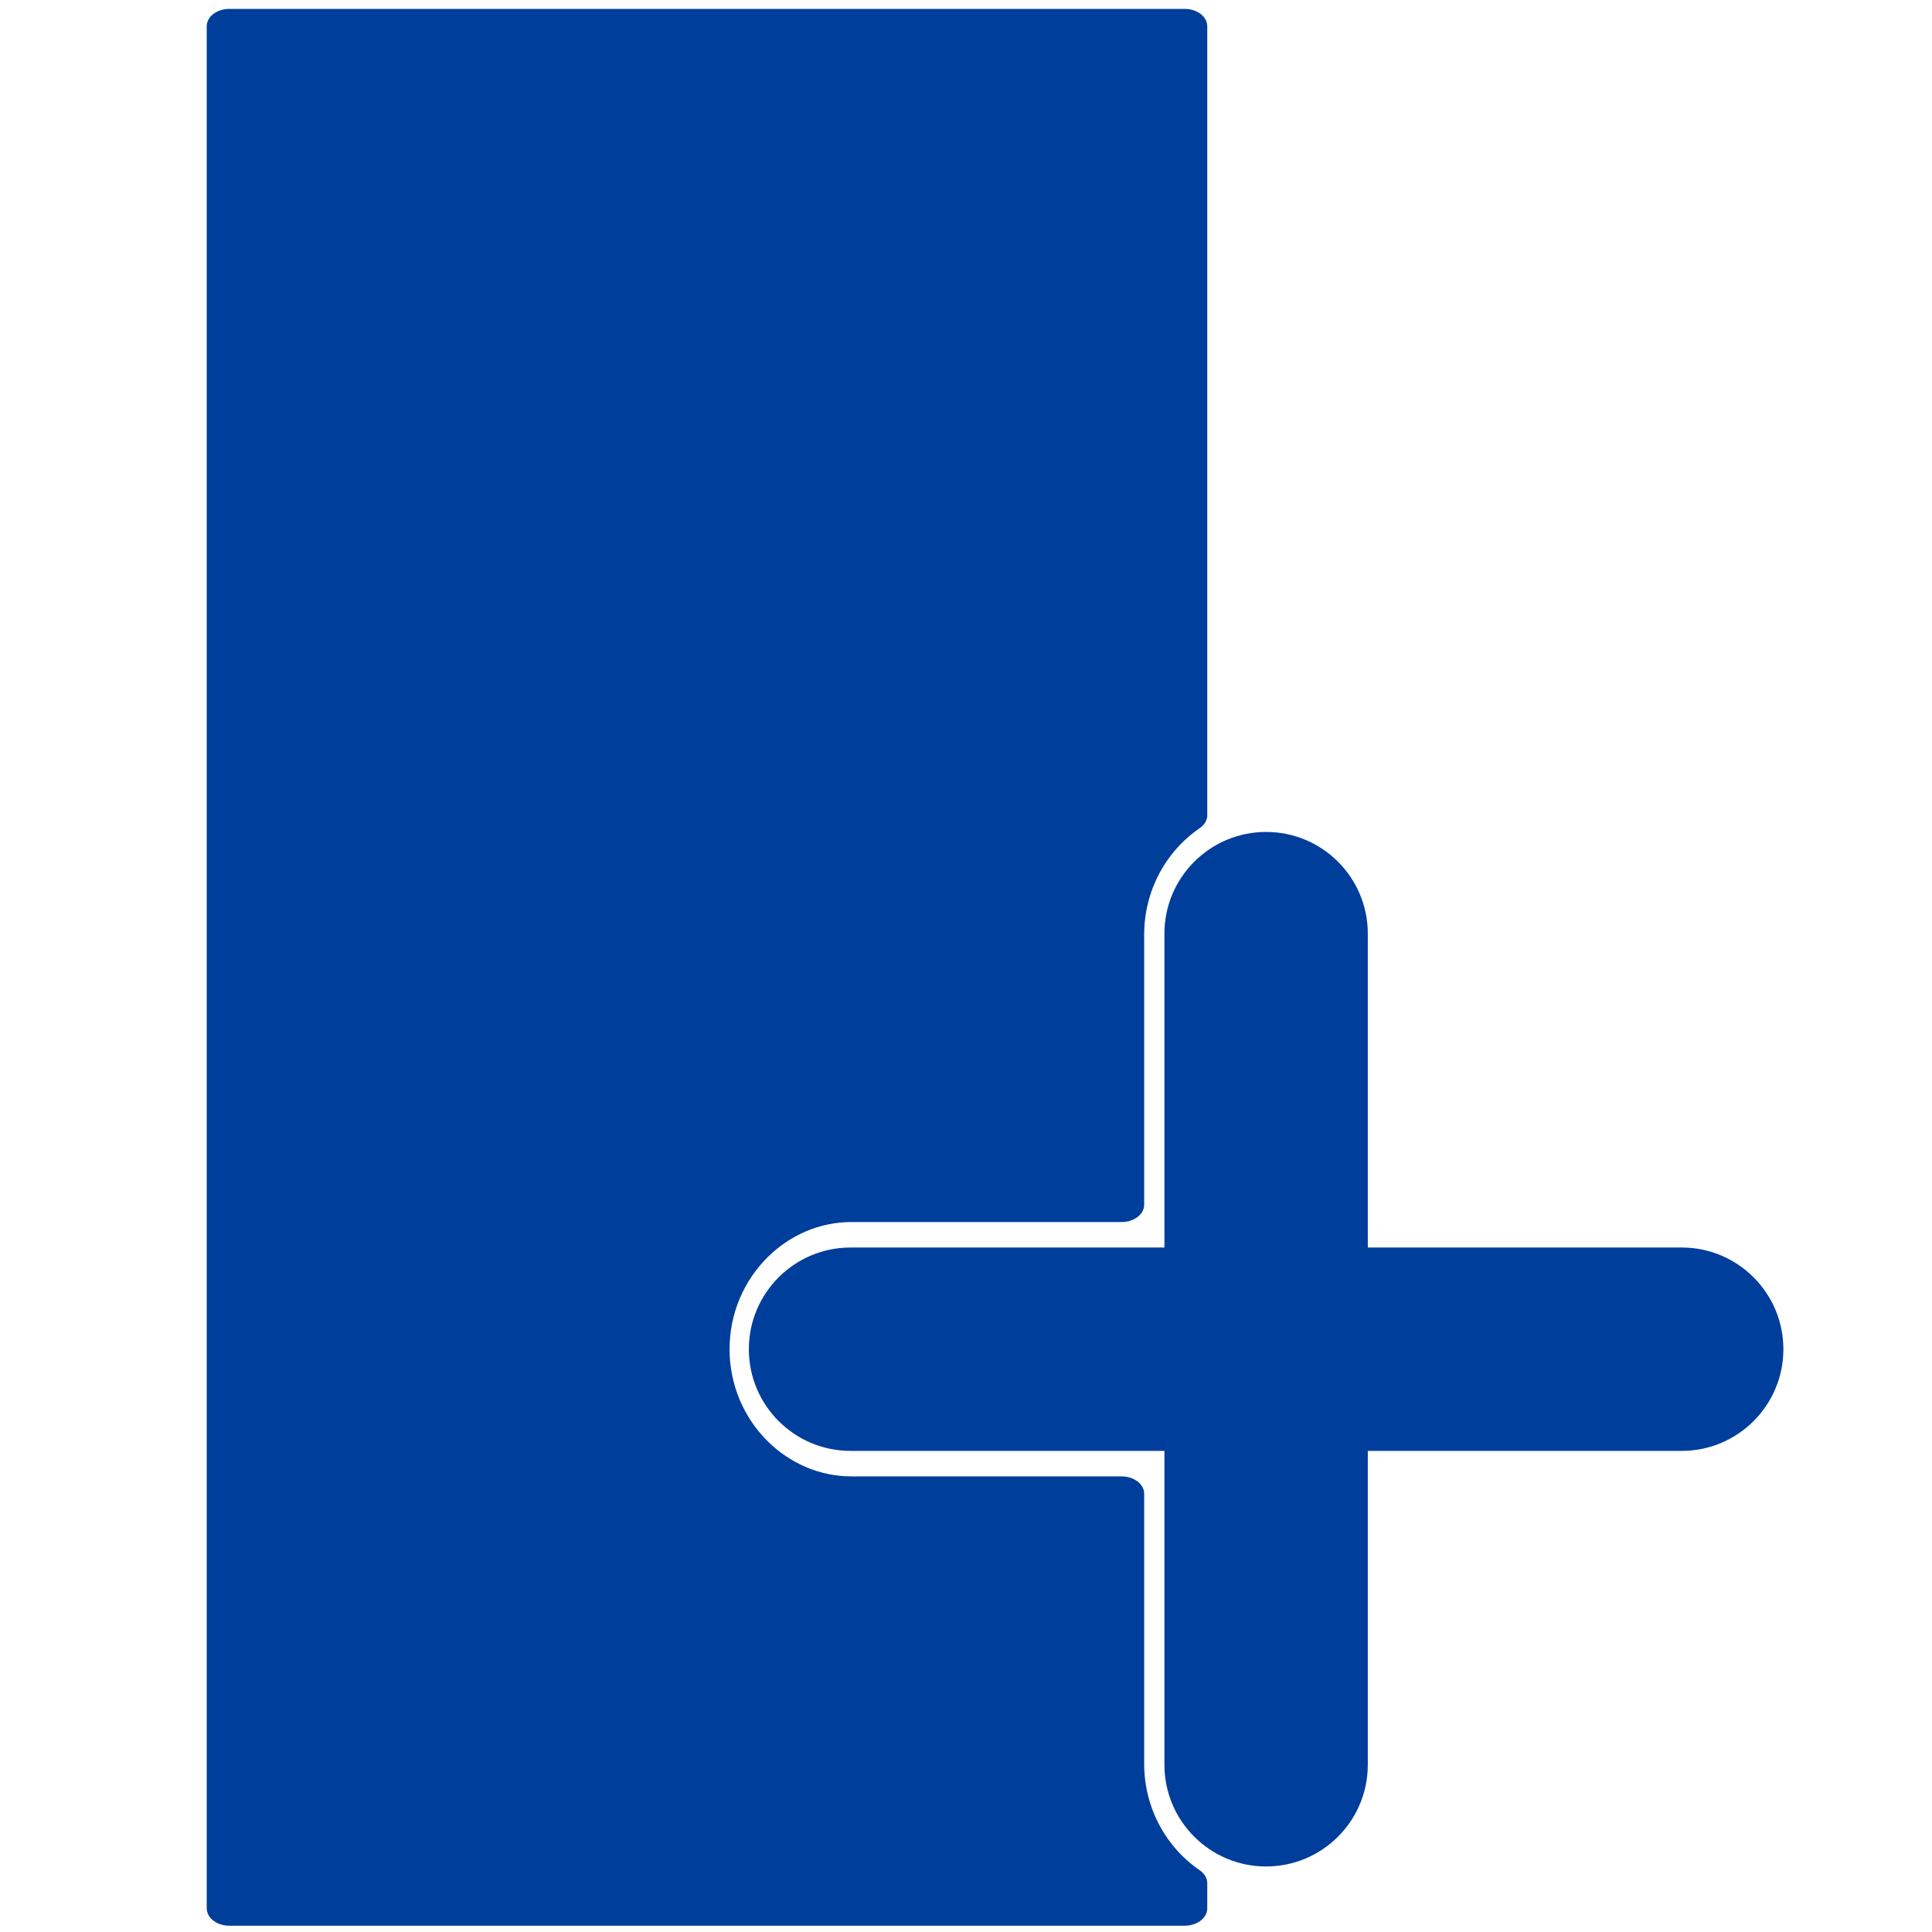
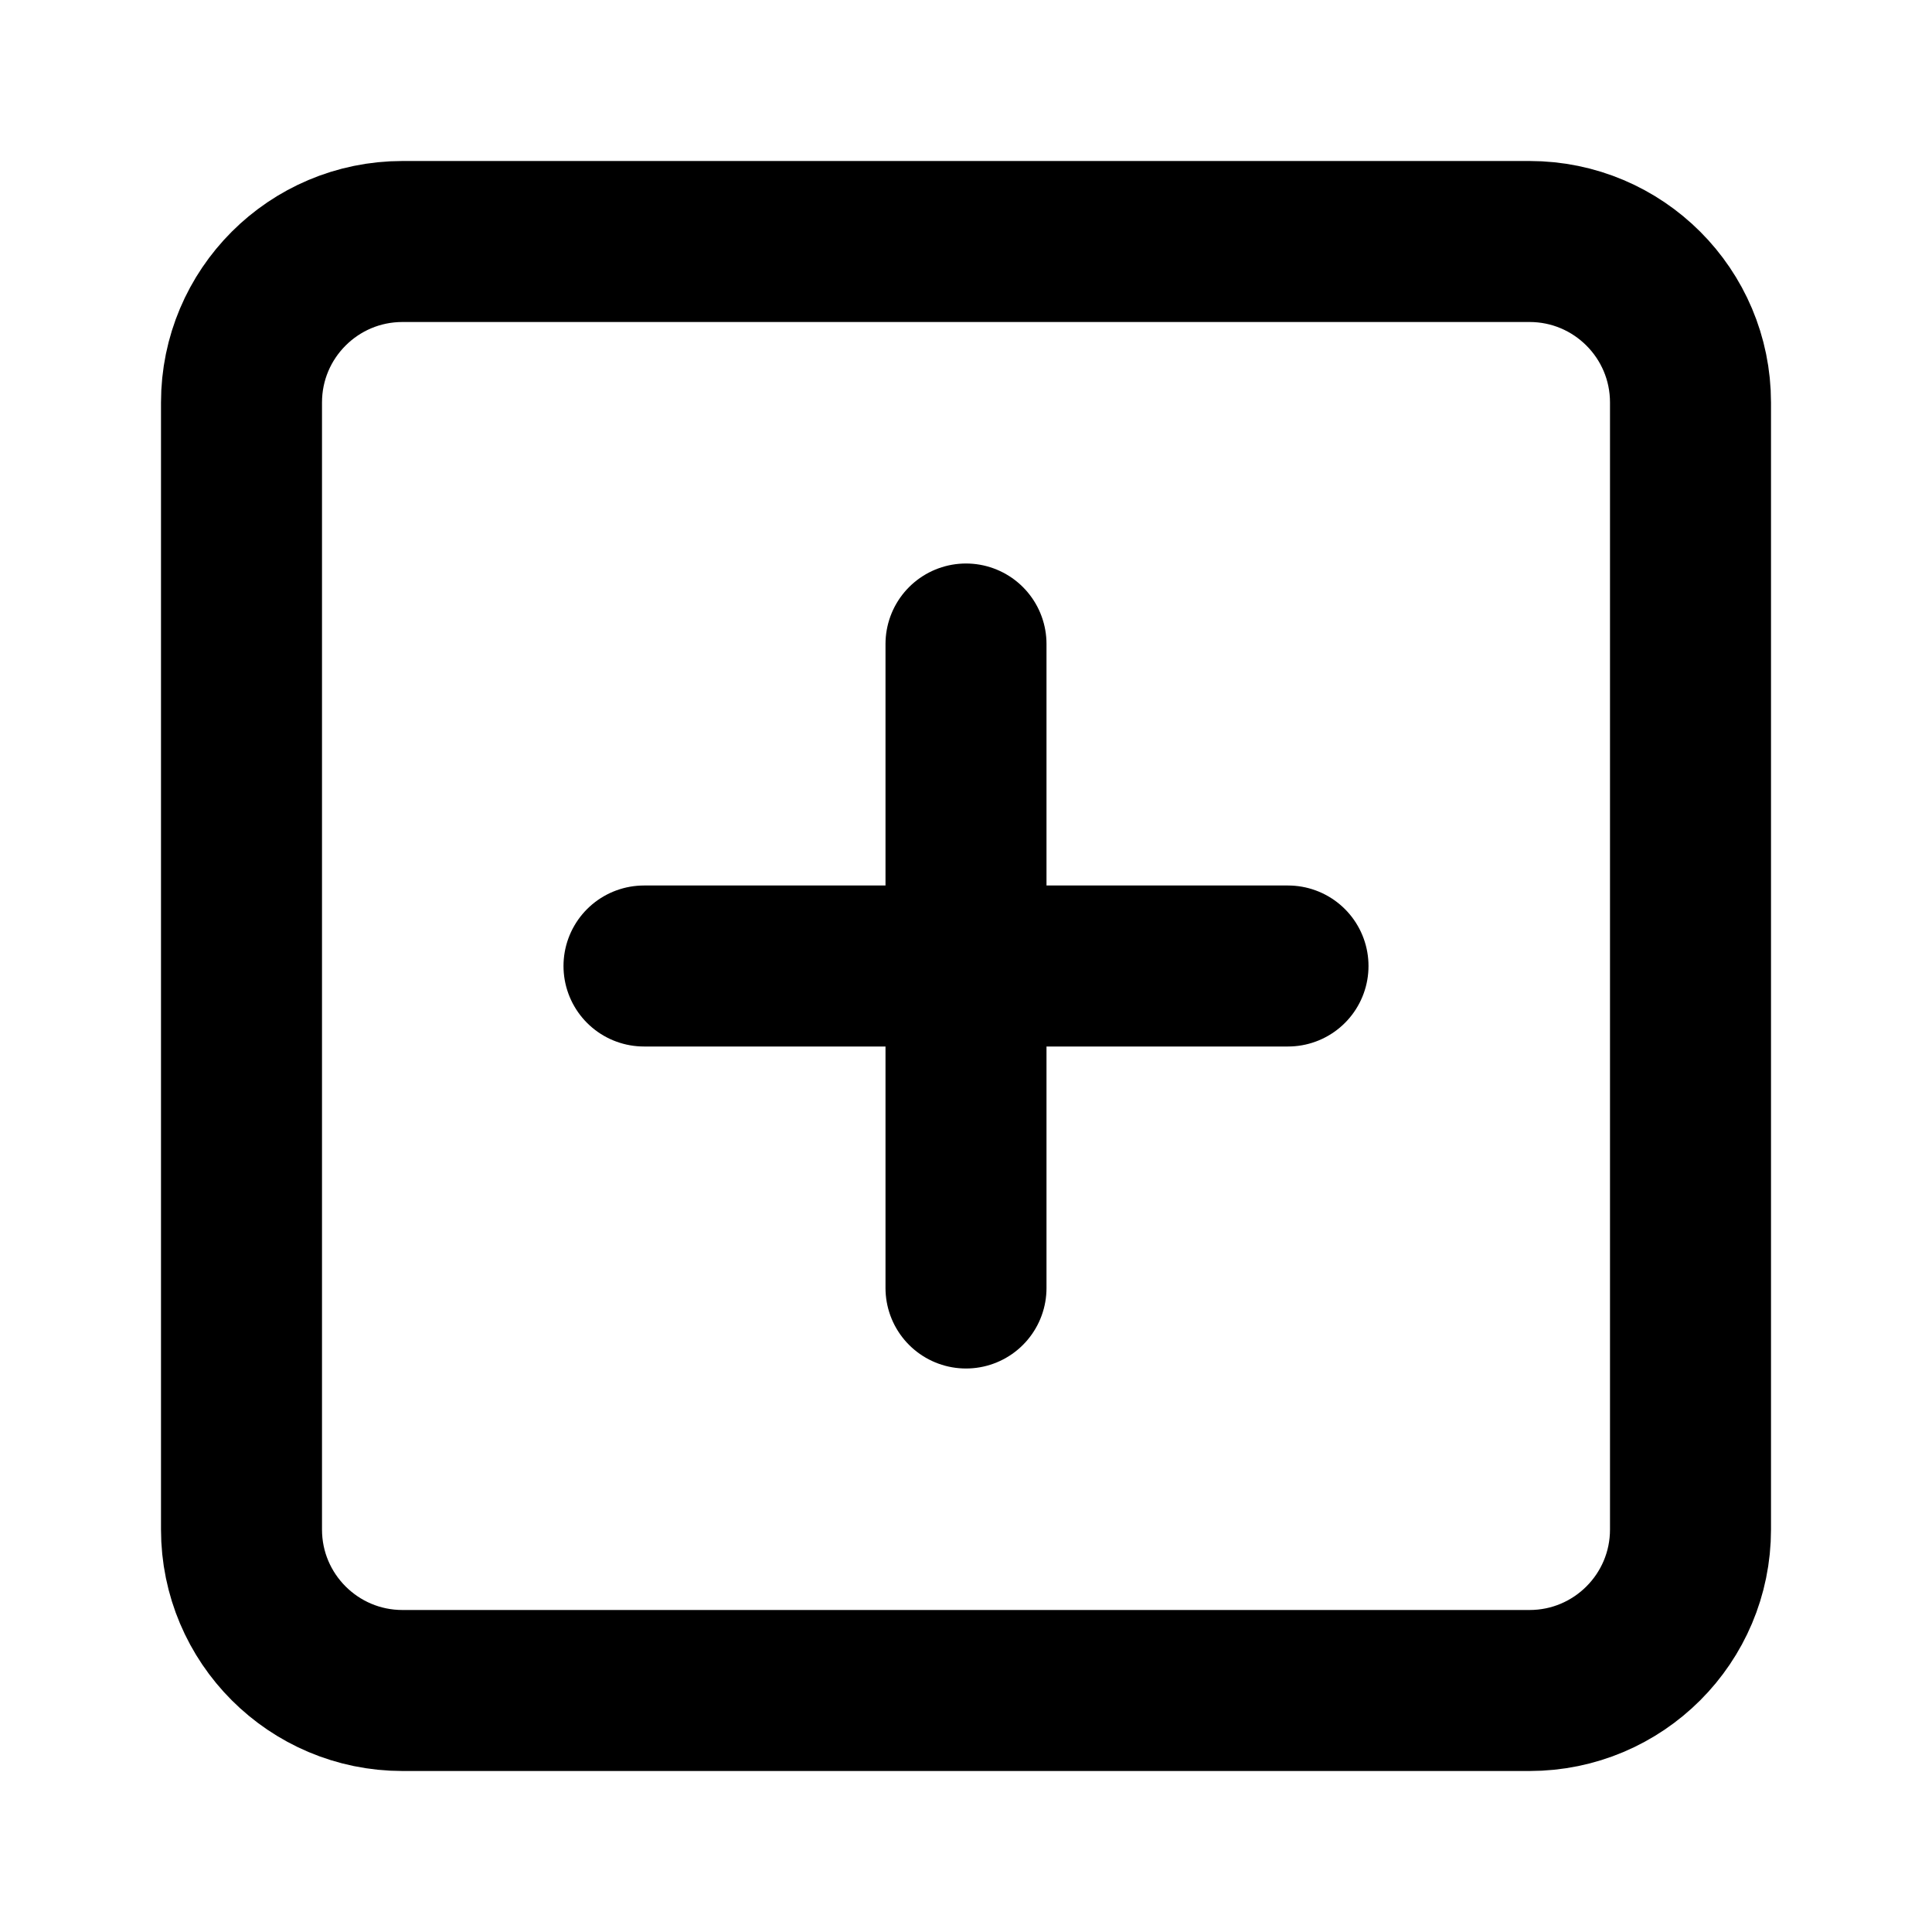
- <svg xmlns="http://www.w3.org/2000/svg" width="100%" height="100%" viewBox="0 0 1000 1000" version="1.1" xml:space="preserve" style="fill-rule:evenodd;clip-rule:evenodd;stroke-linecap:round;stroke-linejoin:round;stroke-miterlimit:1.5;">
-   <g transform="matrix(1,0,0,1,-2161,-2366)">
-     <g id="column_add_1st" transform="matrix(1,0,0,1,2161.6,2366.67)">
-       <rect x="0" y="0" width="1000" height="1000" style="fill:none;" />
-       <g transform="matrix(1.64765,0,0,1.2666,-3859.47,-3224.5)">
-         <path d="M2714.21,2878.4C2702.25,2889.04 2694.39,2906.93 2694.39,2927.18L2694.39,3037.56L2609.54,3037.56C2584.49,3037.56 2564.14,3064.02 2564.14,3096.62C2564.14,3129.22 2584.49,3155.68 2609.54,3155.68L2694.39,3155.68L2694.39,3266.05C2694.39,3286.31 2702.25,3304.2 2714.21,3314.84L2714.21,3325.11L2414.08,3325.11L2414.08,2555.99L2714.21,2555.99L2714.21,2878.4Z" style="fill:rgb(0,62,155);stroke:rgb(0,62,155);stroke-width:14.18px;" />
-       </g>
-       <g transform="matrix(0.903844,7.71302e-17,7.71302e-17,0.903844,101.07,93.604)">
-         <path d="M554.338,610.102L554.338,430.35C554.338,398.21 580.431,372.116 612.572,372.116C644.712,372.116 670.805,398.21 670.805,430.35L670.805,610.102L850.558,610.102C882.698,610.102 908.791,636.196 908.791,668.336C908.791,700.476 882.698,726.57 850.558,726.57L670.805,726.57L670.805,906.322C670.805,938.462 644.712,964.556 612.572,964.556C580.431,964.556 554.338,938.462 554.338,906.322L554.338,726.57L374.585,726.57C342.445,726.57 316.352,700.476 316.352,668.336C316.352,636.196 342.445,610.102 374.585,610.102L554.338,610.102Z" style="fill:rgb(0,62,155);" />
-       </g>
-     </g>
-   </g>
+ <svg xmlns="http://www.w3.org/2000/svg" viewBox="0 0 24 24" width="24" height="24" fill="none" stroke="#000000" stroke-width="2" stroke-linecap="round" stroke-linejoin="round" style="opacity:1;">
+   <rect width="18" height="18" x="3" y="3" rx="2" />
+   <path d="M8 12h8m-4-4v8" />
</svg>
